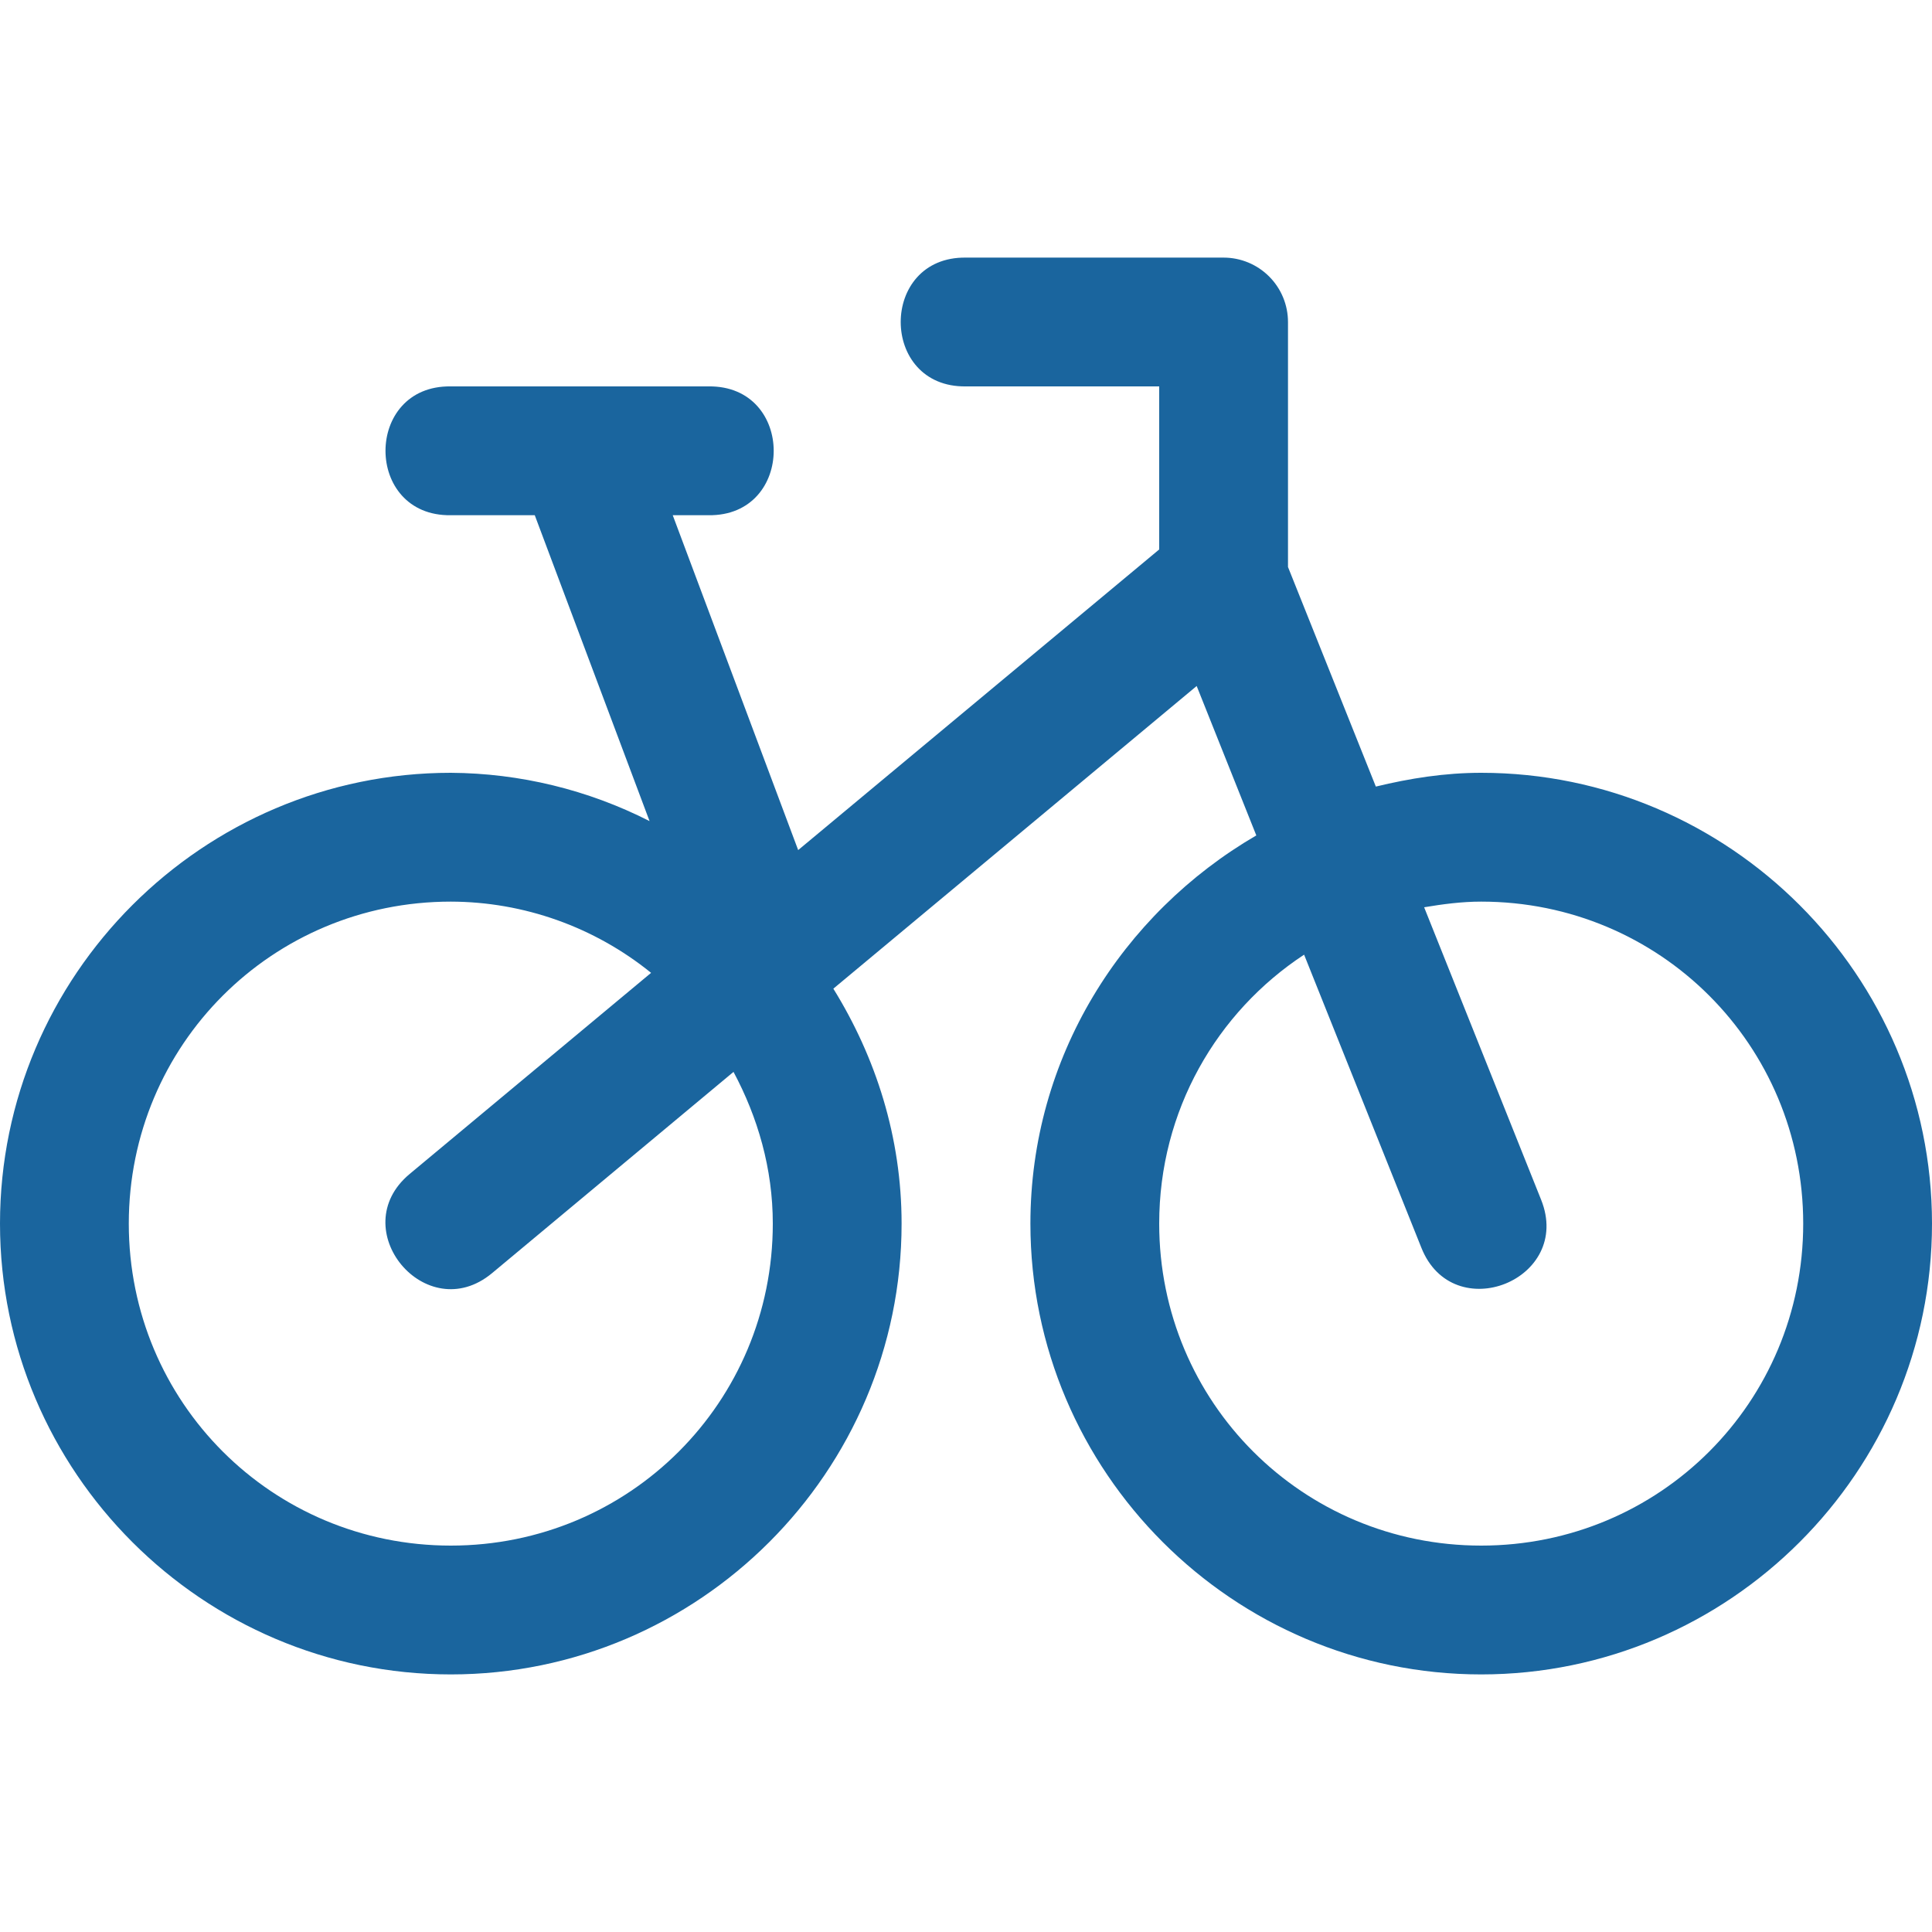
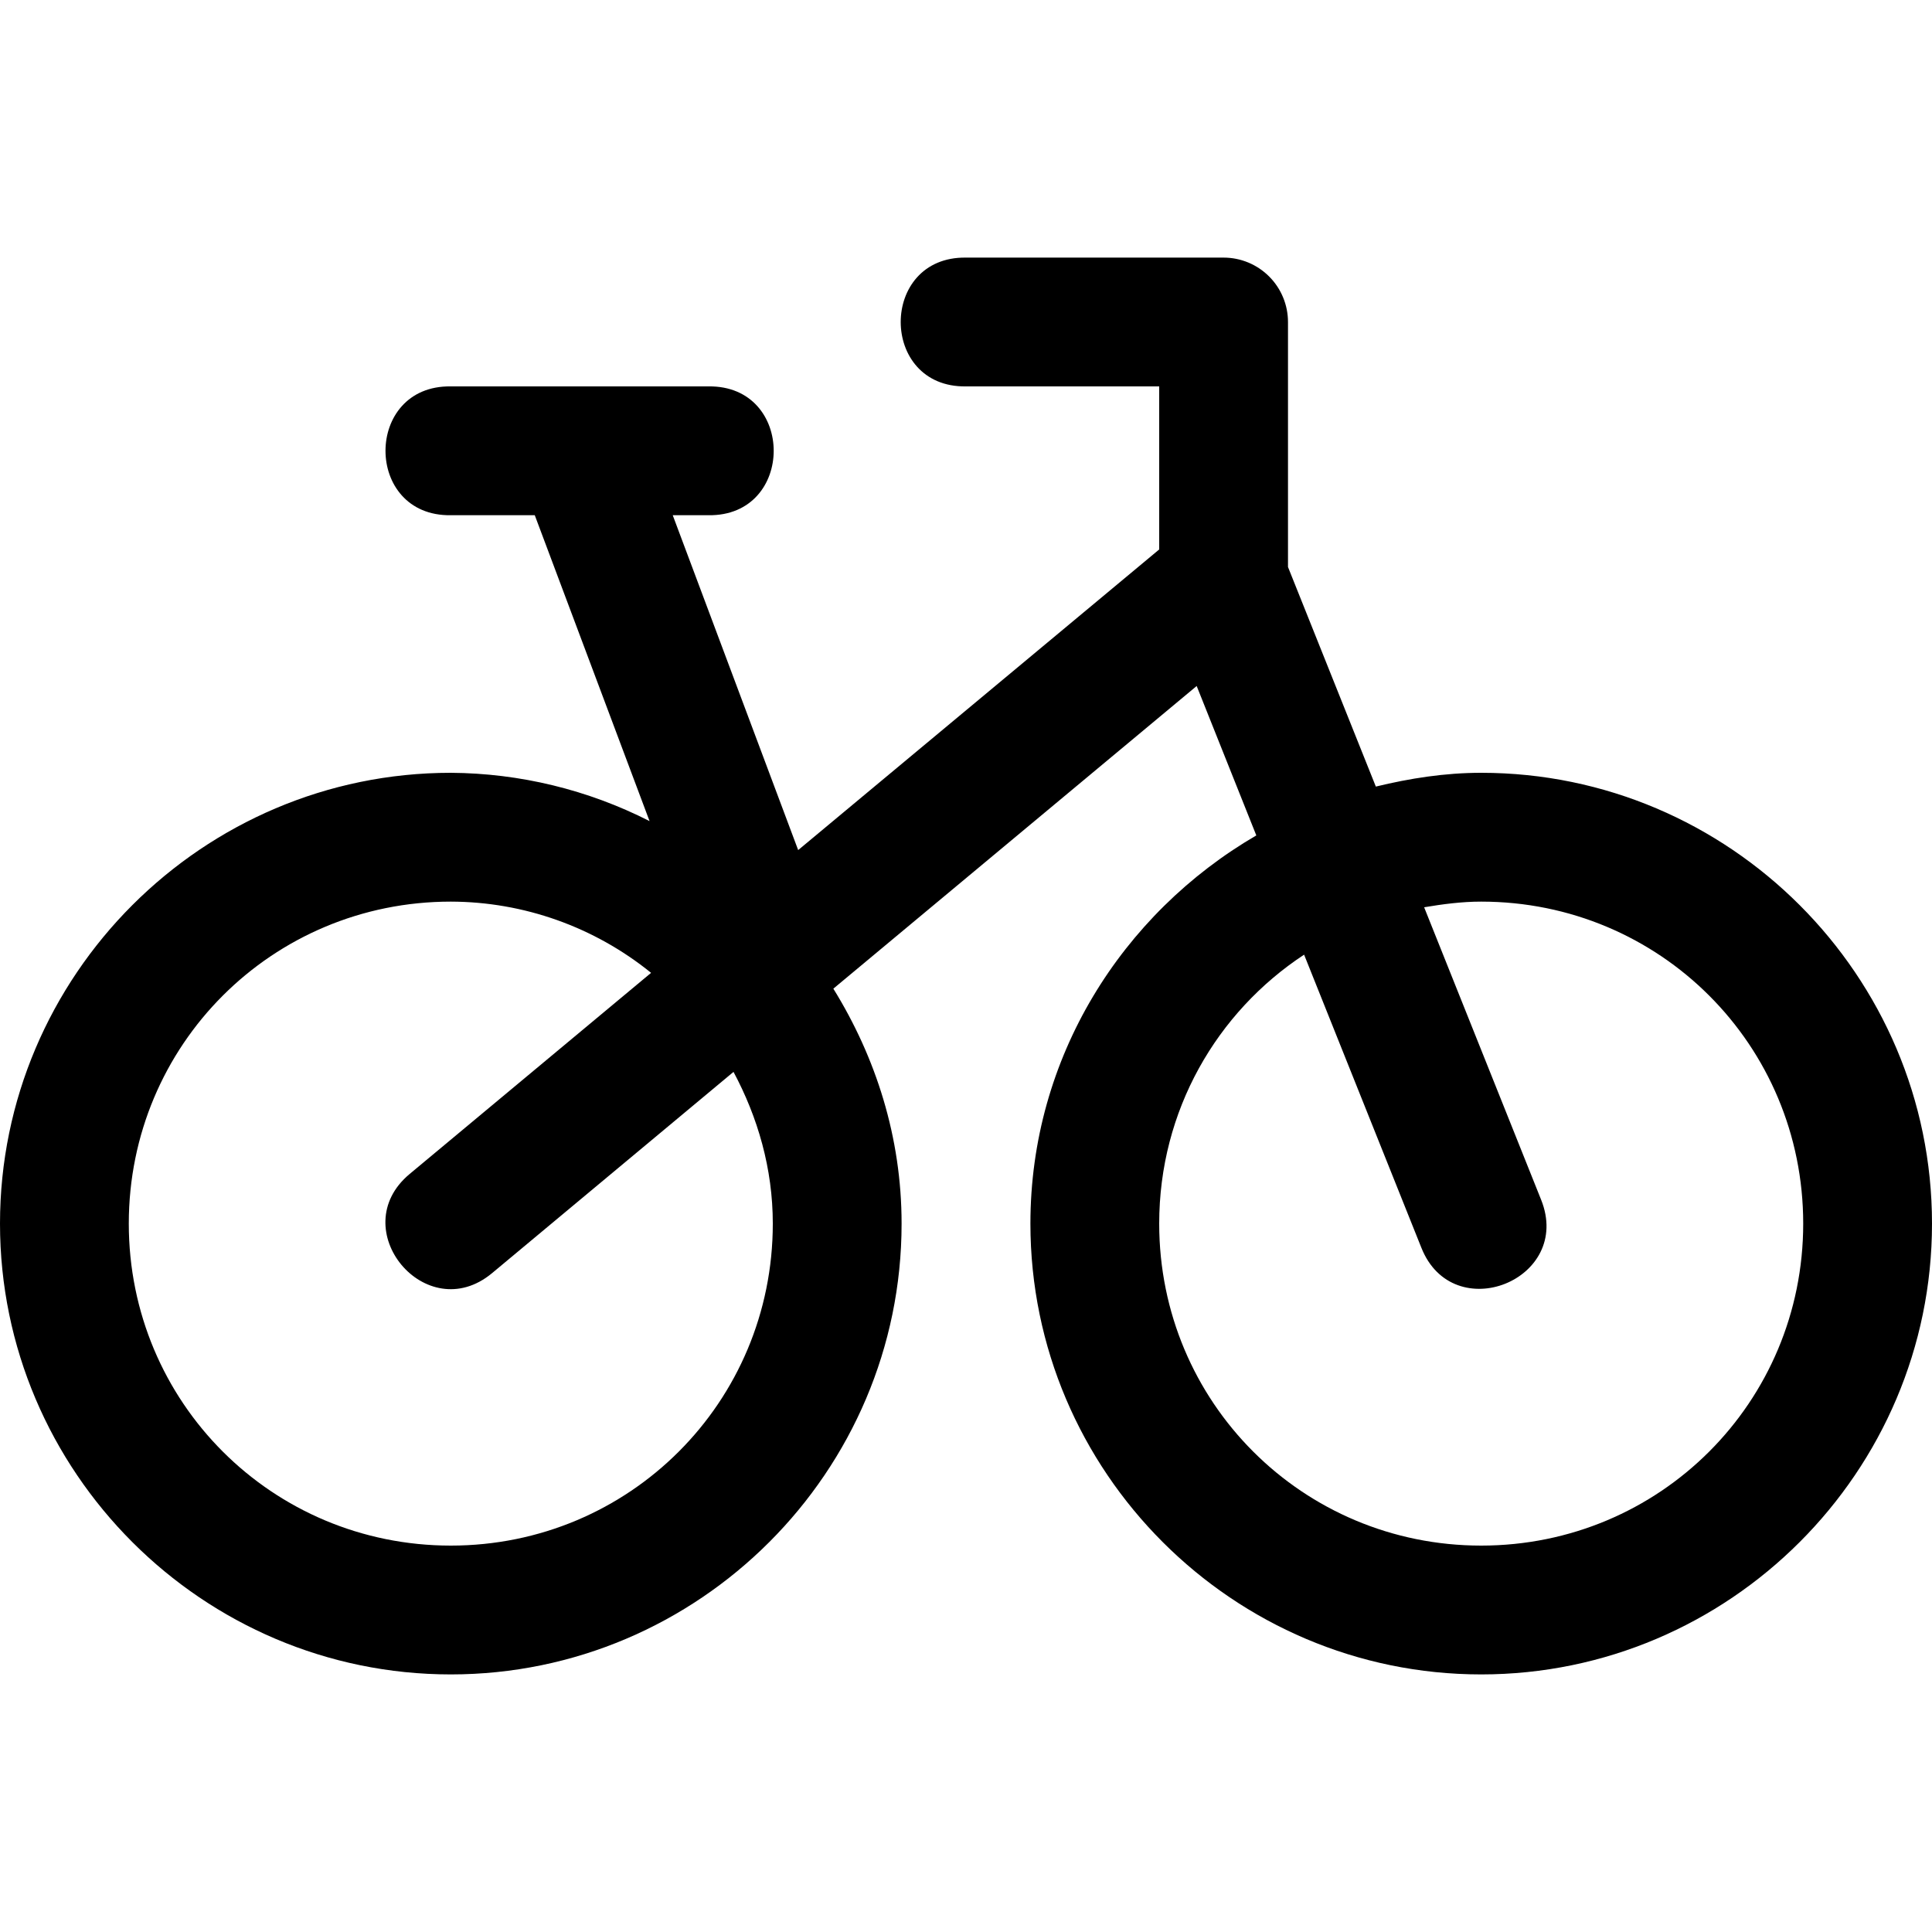
- <svg xmlns="http://www.w3.org/2000/svg" width="48" height="48" viewBox="0 0 68 50" fill="none">
-   <path d="M34 0.067C30.936 0.022 30.936 4.646 34 4.6H40.8V10.339L28.093 20.92L23.678 9.134H24.933C27.998 9.179 27.998 4.555 24.933 4.6H15.867C12.802 4.555 12.802 9.179 15.867 9.134H18.822L22.862 19.9C20.694 18.797 18.299 18.215 15.867 18.2C7.131 18.2 0 25.331 0 34.067C0 42.803 7.131 49.934 15.867 49.934C24.602 49.934 31.733 42.803 31.733 34.067C31.733 31.03 30.827 28.214 29.331 25.798L42.119 15.145L44.218 20.404C39.485 23.16 36.267 28.224 36.267 34.067C36.267 42.803 43.398 49.934 52.133 49.934C60.869 49.934 68 42.803 68 34.067C68 25.331 60.869 18.2 52.133 18.2C50.85 18.2 49.622 18.395 48.425 18.685L45.333 10.956V2.334C45.333 1.732 45.094 1.156 44.669 0.731C44.244 0.306 43.668 0.067 43.067 0.067H34ZM15.867 22.734C18.434 22.74 20.921 23.625 22.916 25.241L14.416 32.322C12.1 34.257 14.996 37.739 17.317 35.812L25.817 28.727C26.67 30.322 27.2 32.127 27.2 34.067C27.2 40.355 22.154 45.4 15.867 45.4C9.579 45.4 4.533 40.355 4.533 34.067C4.533 27.779 9.579 22.734 15.867 22.734ZM52.133 22.734C58.421 22.734 63.467 27.779 63.467 34.067C63.467 40.355 58.421 45.4 52.133 45.4C45.846 45.4 40.8 40.355 40.8 34.067C40.8 30.091 42.826 26.623 45.9 24.601L50.025 34.91C51.141 37.734 55.375 36.044 54.241 33.224L50.125 22.933C50.773 22.824 51.444 22.734 52.133 22.734Z" fill="#1A659E" />
+ <svg xmlns="http://www.w3.org/2000/svg" width="48" height="48" viewBox="0 0 68 50" fill="currentColor">
+   <path d="M34 0.067C30.936 0.022 30.936 4.646 34 4.6H40.8V10.339L28.093 20.92L23.678 9.134H24.933C27.998 9.179 27.998 4.555 24.933 4.6H15.867C12.802 4.555 12.802 9.179 15.867 9.134H18.822L22.862 19.9C20.694 18.797 18.299 18.215 15.867 18.2C7.131 18.2 0 25.331 0 34.067C0 42.803 7.131 49.934 15.867 49.934C24.602 49.934 31.733 42.803 31.733 34.067C31.733 31.03 30.827 28.214 29.331 25.798L42.119 15.145L44.218 20.404C39.485 23.16 36.267 28.224 36.267 34.067C36.267 42.803 43.398 49.934 52.133 49.934C60.869 49.934 68 42.803 68 34.067C68 25.331 60.869 18.2 52.133 18.2C50.85 18.2 49.622 18.395 48.425 18.685L45.333 10.956V2.334C45.333 1.732 45.094 1.156 44.669 0.731C44.244 0.306 43.668 0.067 43.067 0.067H34ZM15.867 22.734C18.434 22.74 20.921 23.625 22.916 25.241L14.416 32.322C12.1 34.257 14.996 37.739 17.317 35.812L25.817 28.727C26.67 30.322 27.2 32.127 27.2 34.067C27.2 40.355 22.154 45.4 15.867 45.4C9.579 45.4 4.533 40.355 4.533 34.067C4.533 27.779 9.579 22.734 15.867 22.734ZM52.133 22.734C58.421 22.734 63.467 27.779 63.467 34.067C63.467 40.355 58.421 45.4 52.133 45.4C45.846 45.4 40.8 40.355 40.8 34.067C40.8 30.091 42.826 26.623 45.9 24.601L50.025 34.91C51.141 37.734 55.375 36.044 54.241 33.224L50.125 22.933C50.773 22.824 51.444 22.734 52.133 22.734Z" fill="currentColor" />
</svg>
